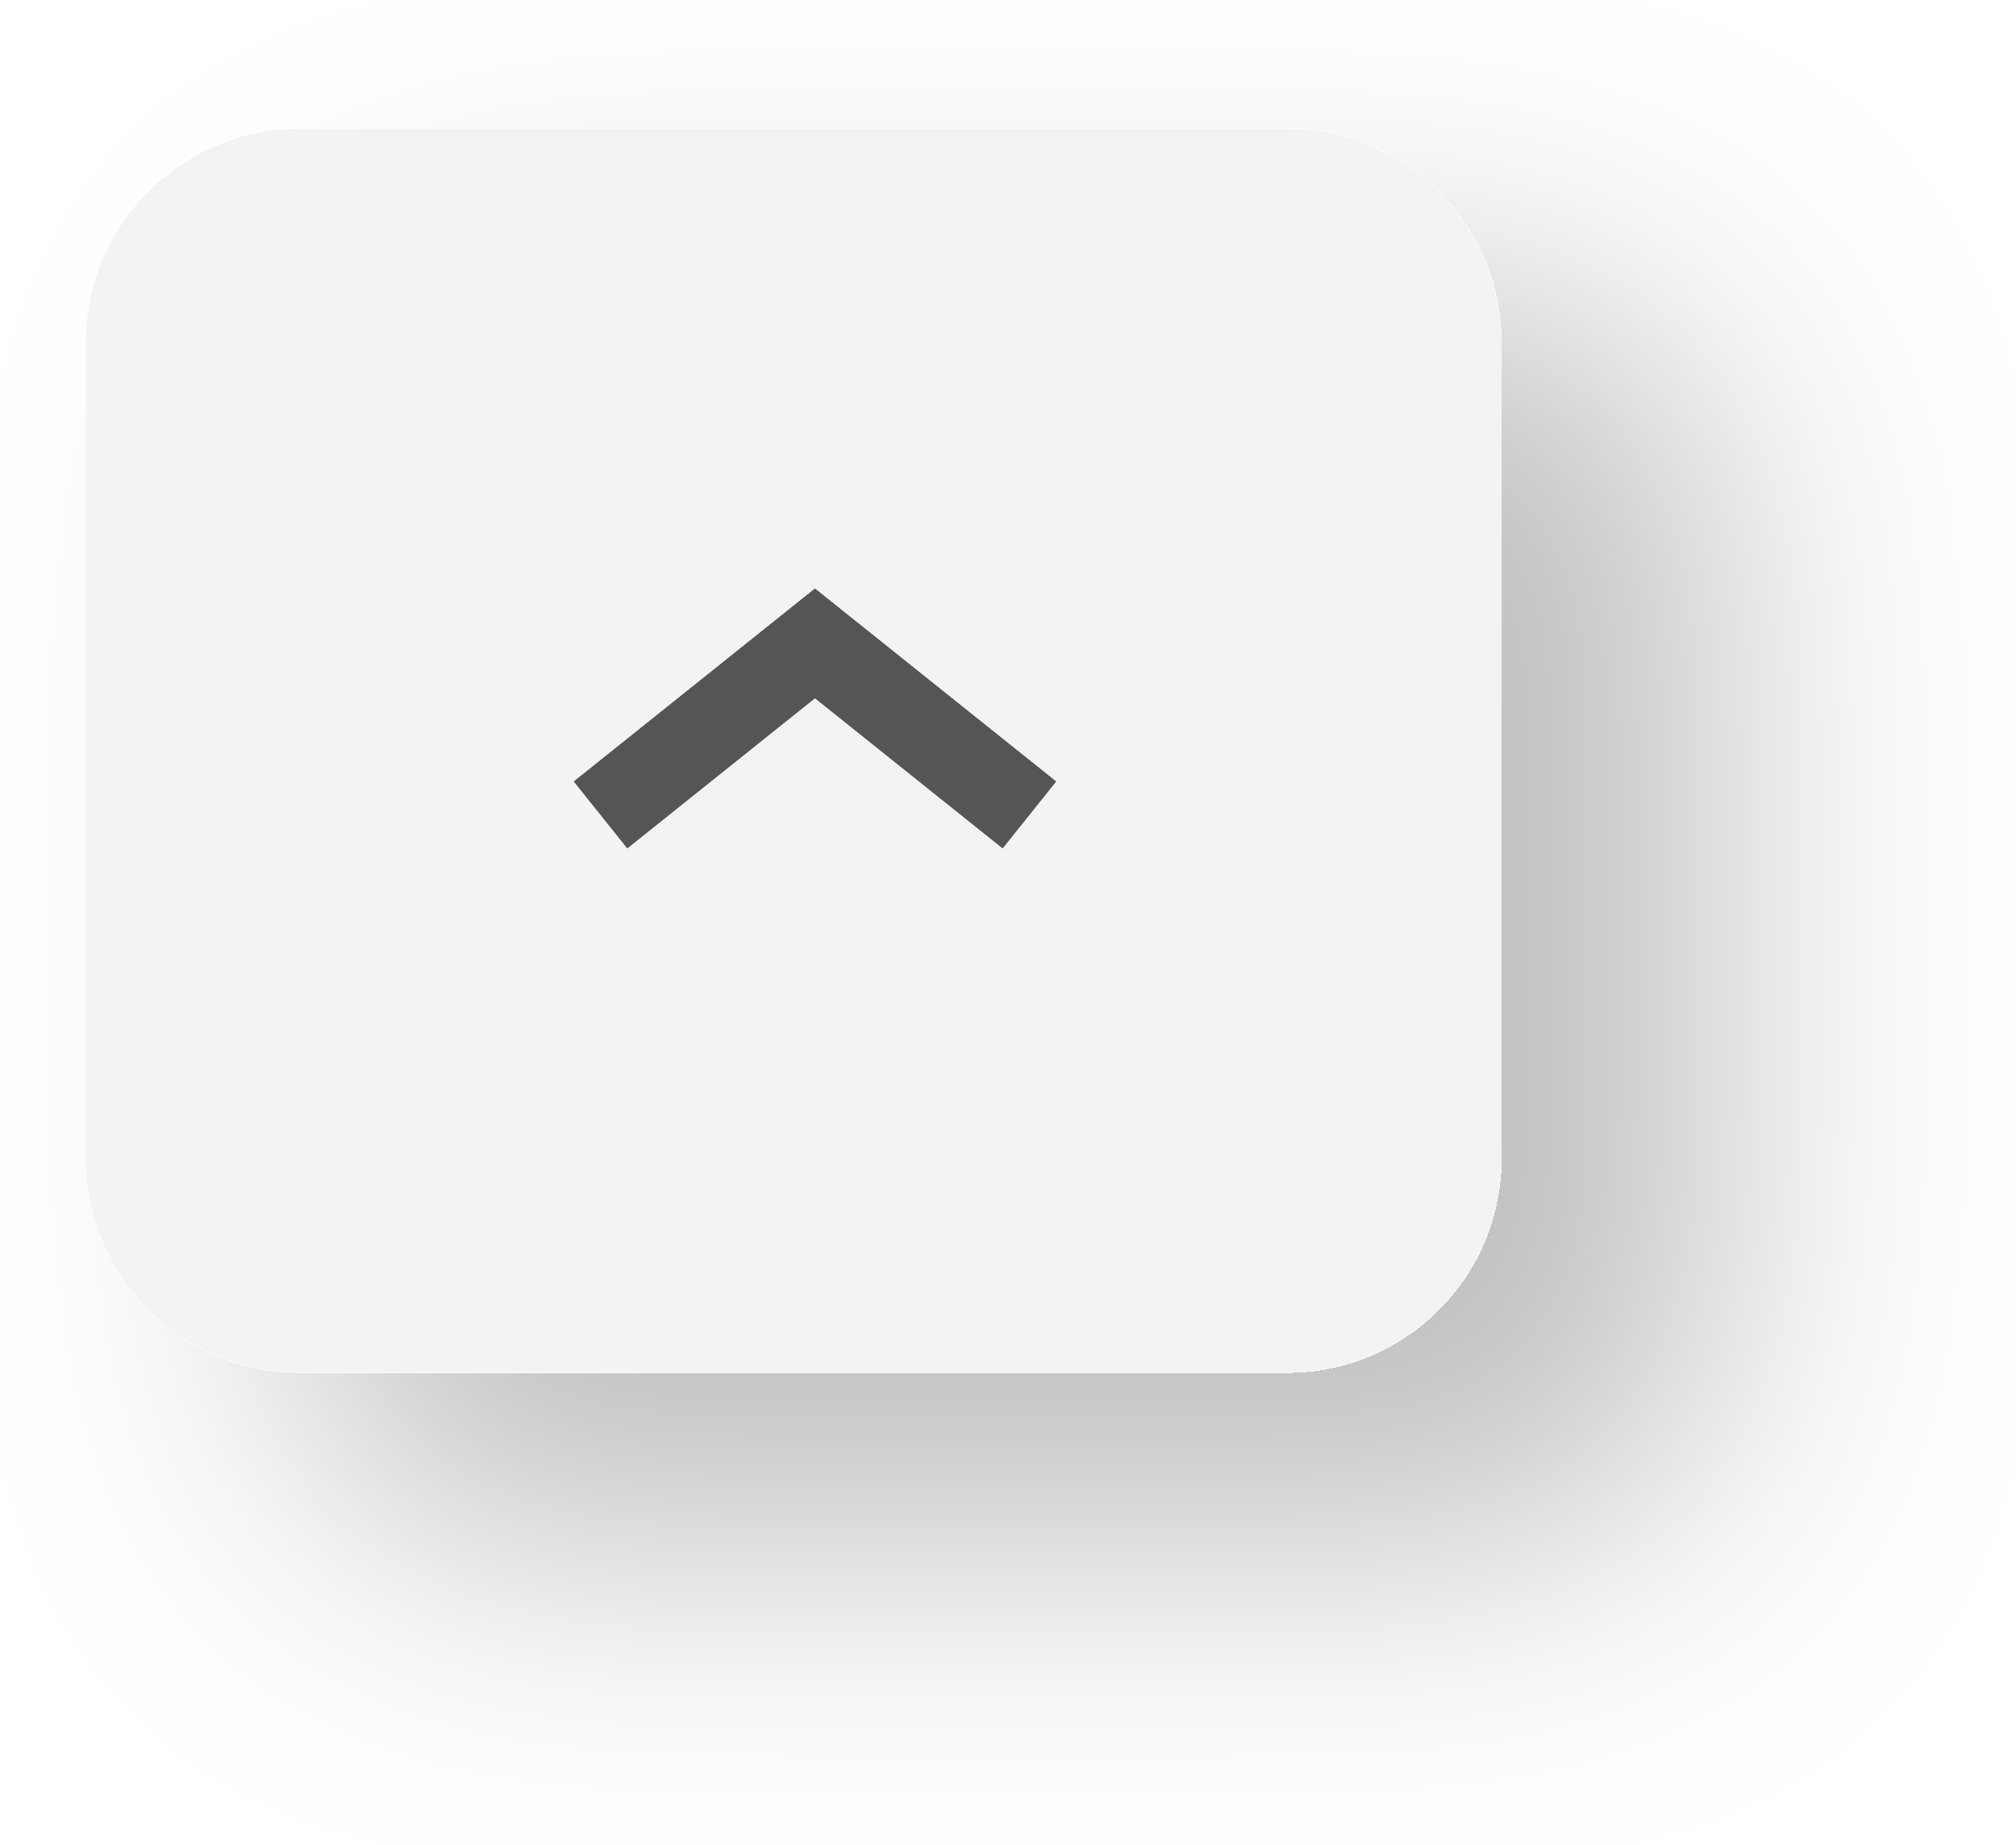
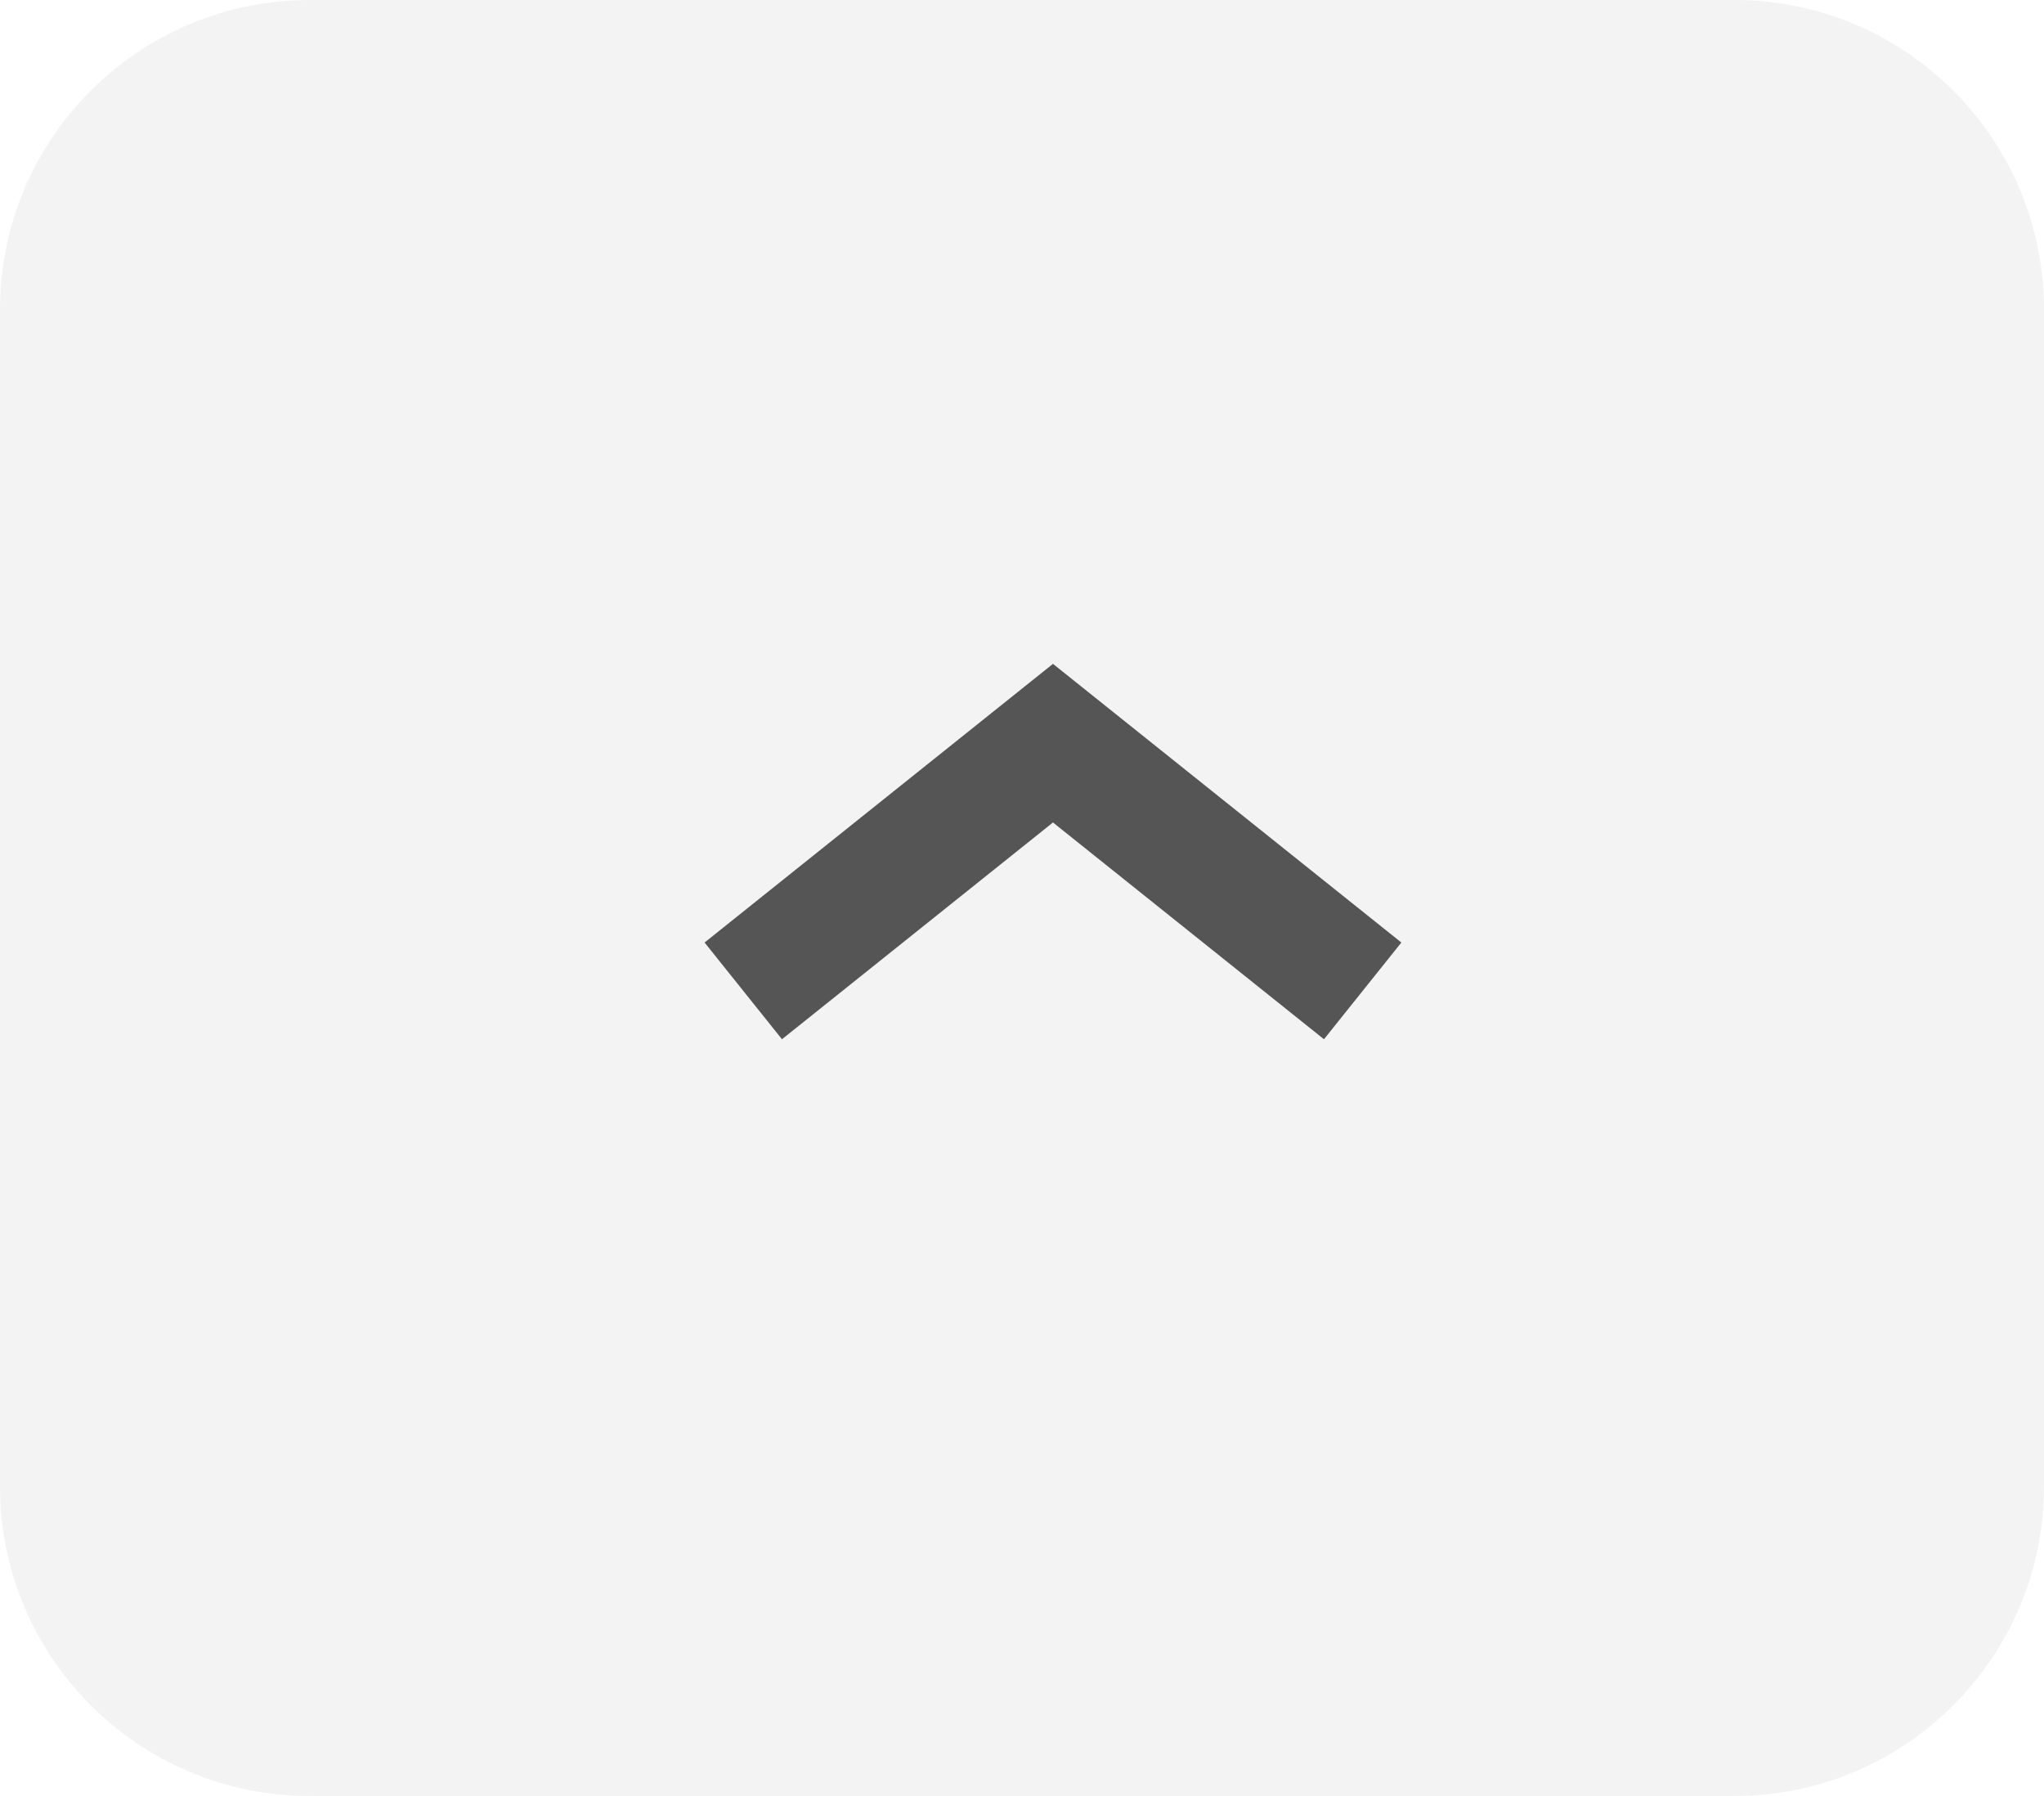
- <svg xmlns="http://www.w3.org/2000/svg" width="47" height="43" viewBox="0 0 47 43" fill="none">
-   <g filter="url(#filter0_d_13_8705)">
-     <rect x="2" y="3" width="33" height="29" rx="5" fill="#F3F3F3" />
-   </g>
-   <path d="M14 19L19 15L24 19" stroke="#555555" stroke-width="2" />
-   <defs>
-     <filter id="filter0_d_13_8705" x="0" y="0" width="47" height="43" filterUnits="userSpaceOnUse" color-interpolation-filters="sRGB">
-       <feFlood flood-opacity="0" result="BackgroundImageFix" />
-       <feColorMatrix in="SourceAlpha" type="matrix" values="0 0 0 0 0 0 0 0 0 0 0 0 0 0 0 0 0 0 127 0" result="hardAlpha" />
-       <feOffset dx="5" dy="4" />
-       <feGaussianBlur stdDeviation="3.5" />
-       <feComposite in2="hardAlpha" operator="out" />
-       <feColorMatrix type="matrix" values="0 0 0 0 0 0 0 0 0 0 0 0 0 0 0 0 0 0 0.25 0" />
-       <feBlend mode="normal" in2="BackgroundImageFix" result="effect1_dropShadow_13_8705" />
-       <feBlend mode="normal" in="SourceGraphic" in2="effect1_dropShadow_13_8705" result="shape" />
-     </filter>
-   </defs>
+ <svg xmlns="http://www.w3.org/2000/svg" width="33" height="29" viewBox="0 0 33 29" fill="none">
+   <rect width="33" height="29" rx="5" fill="#F3F3F3" />
+   <path d="M12 16L17 12L22 16" stroke="#555555" stroke-width="2" />
</svg>
